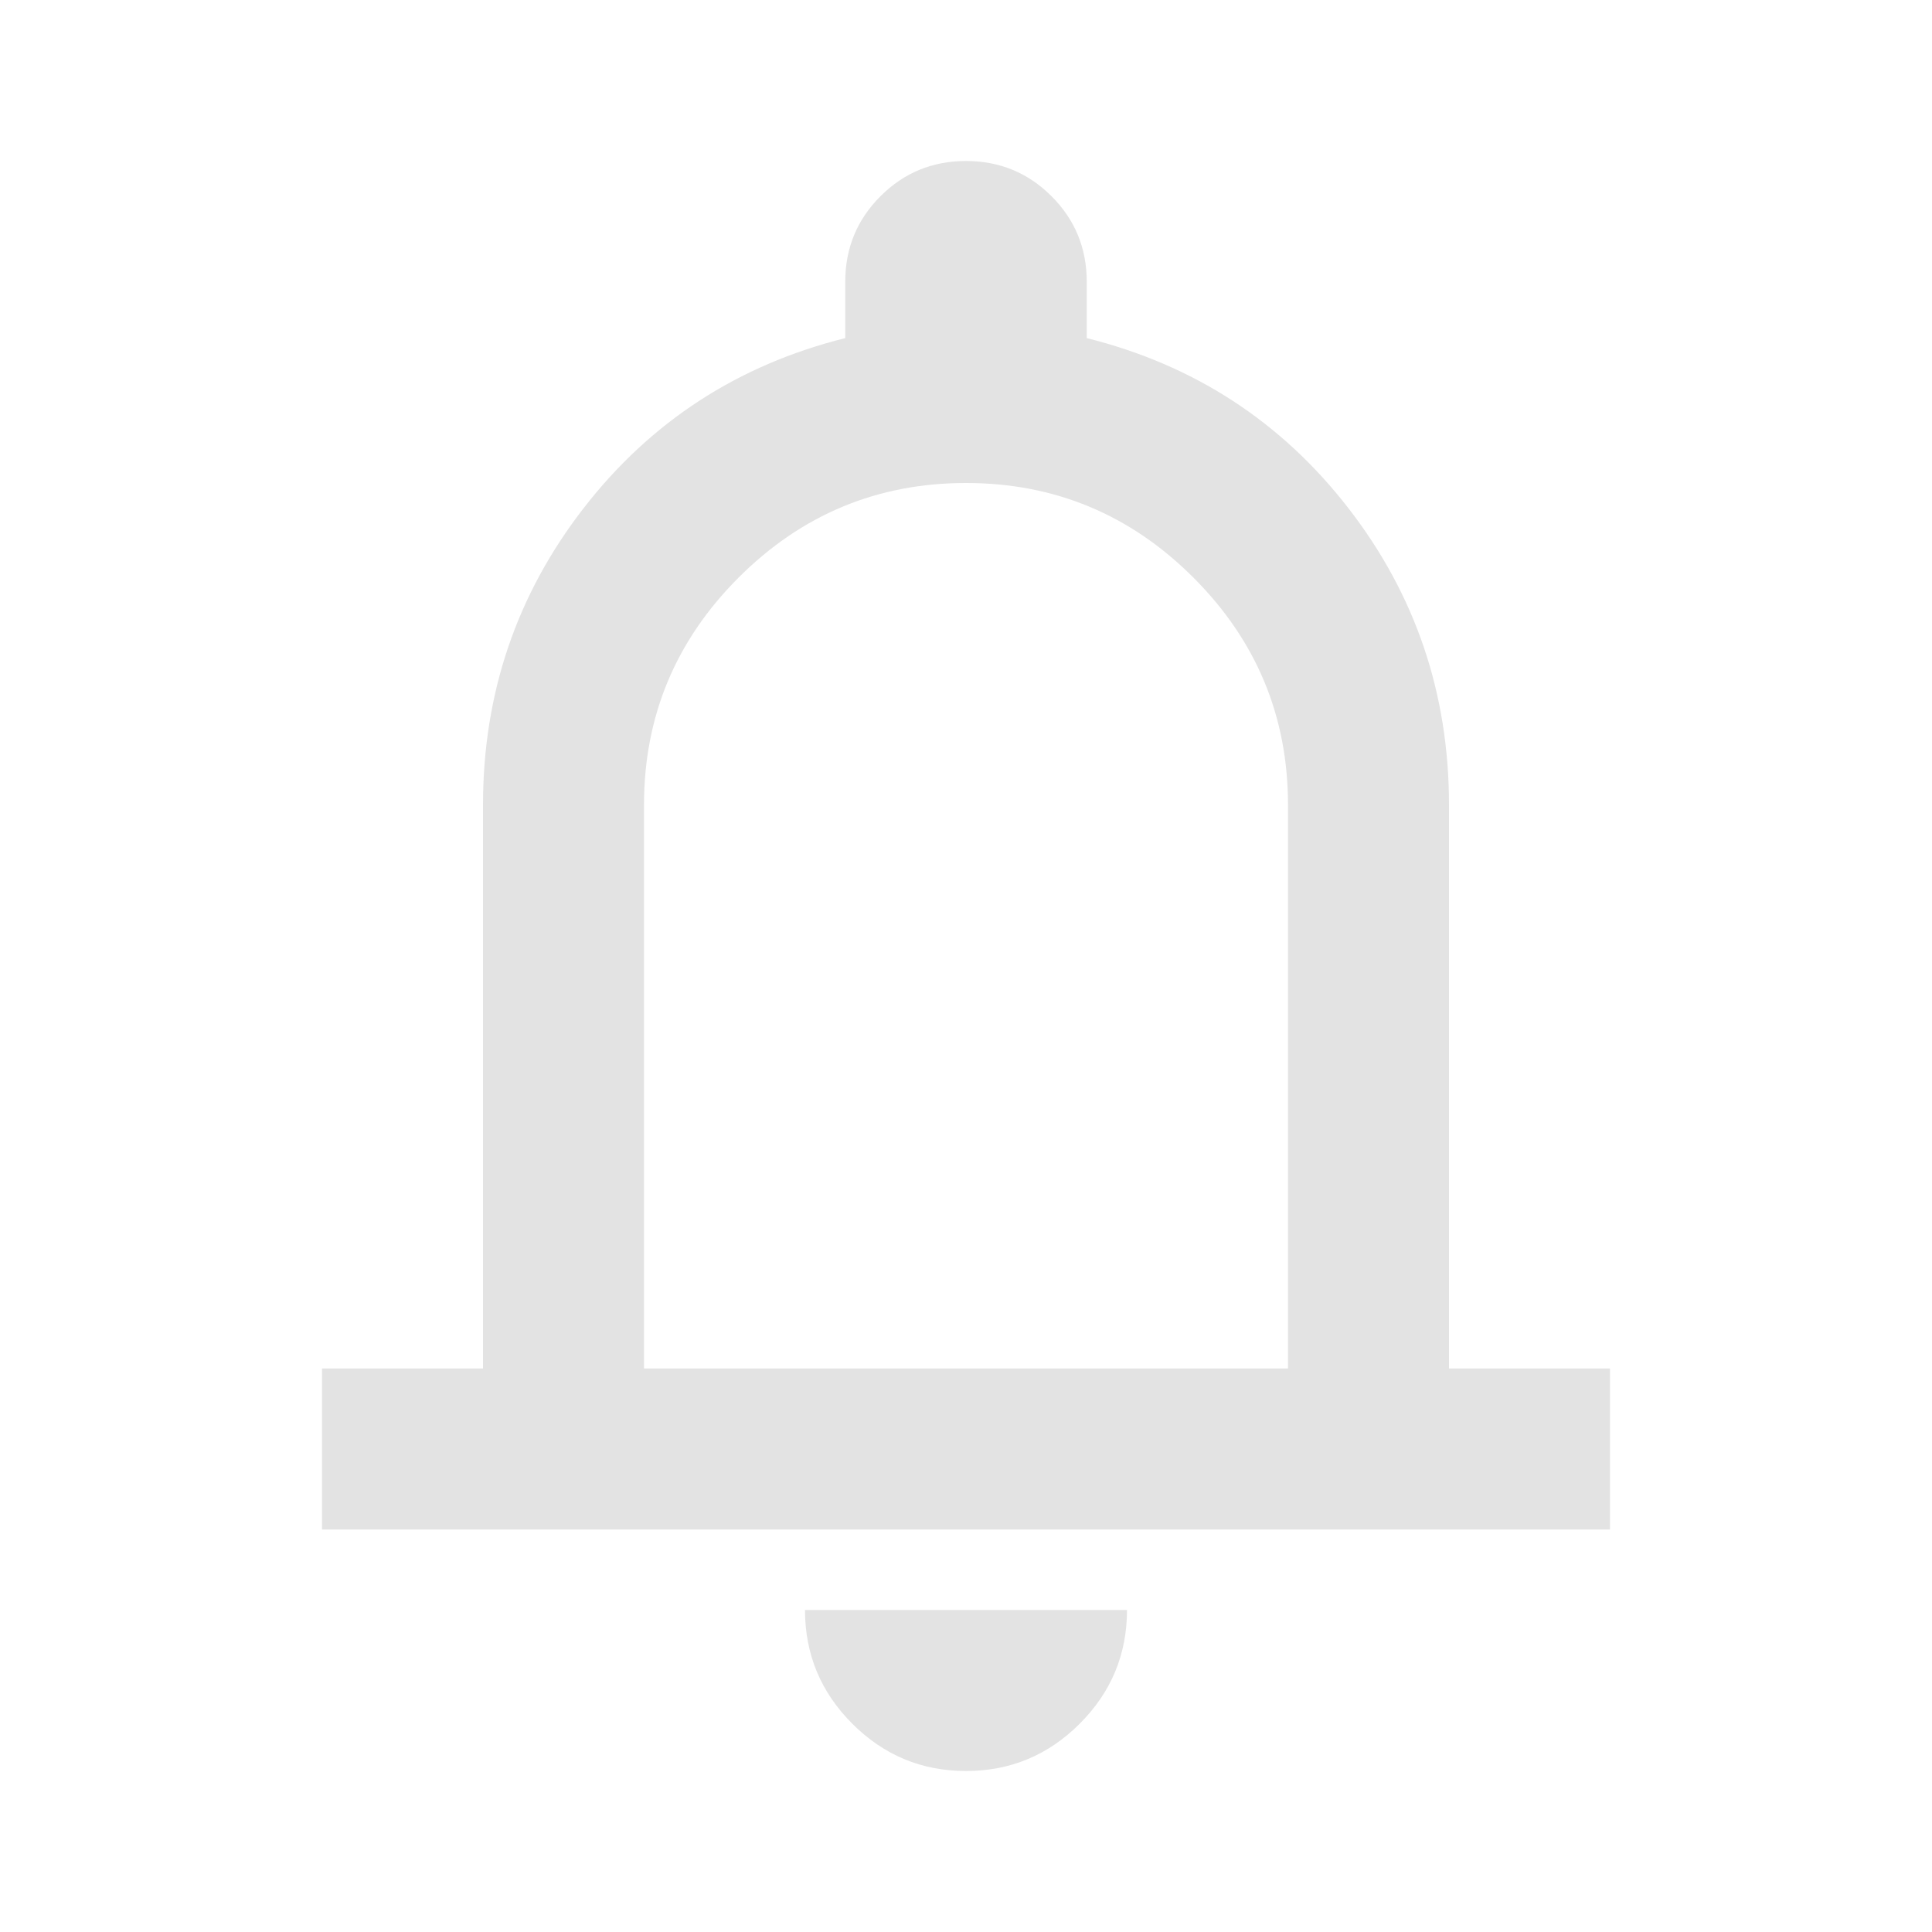
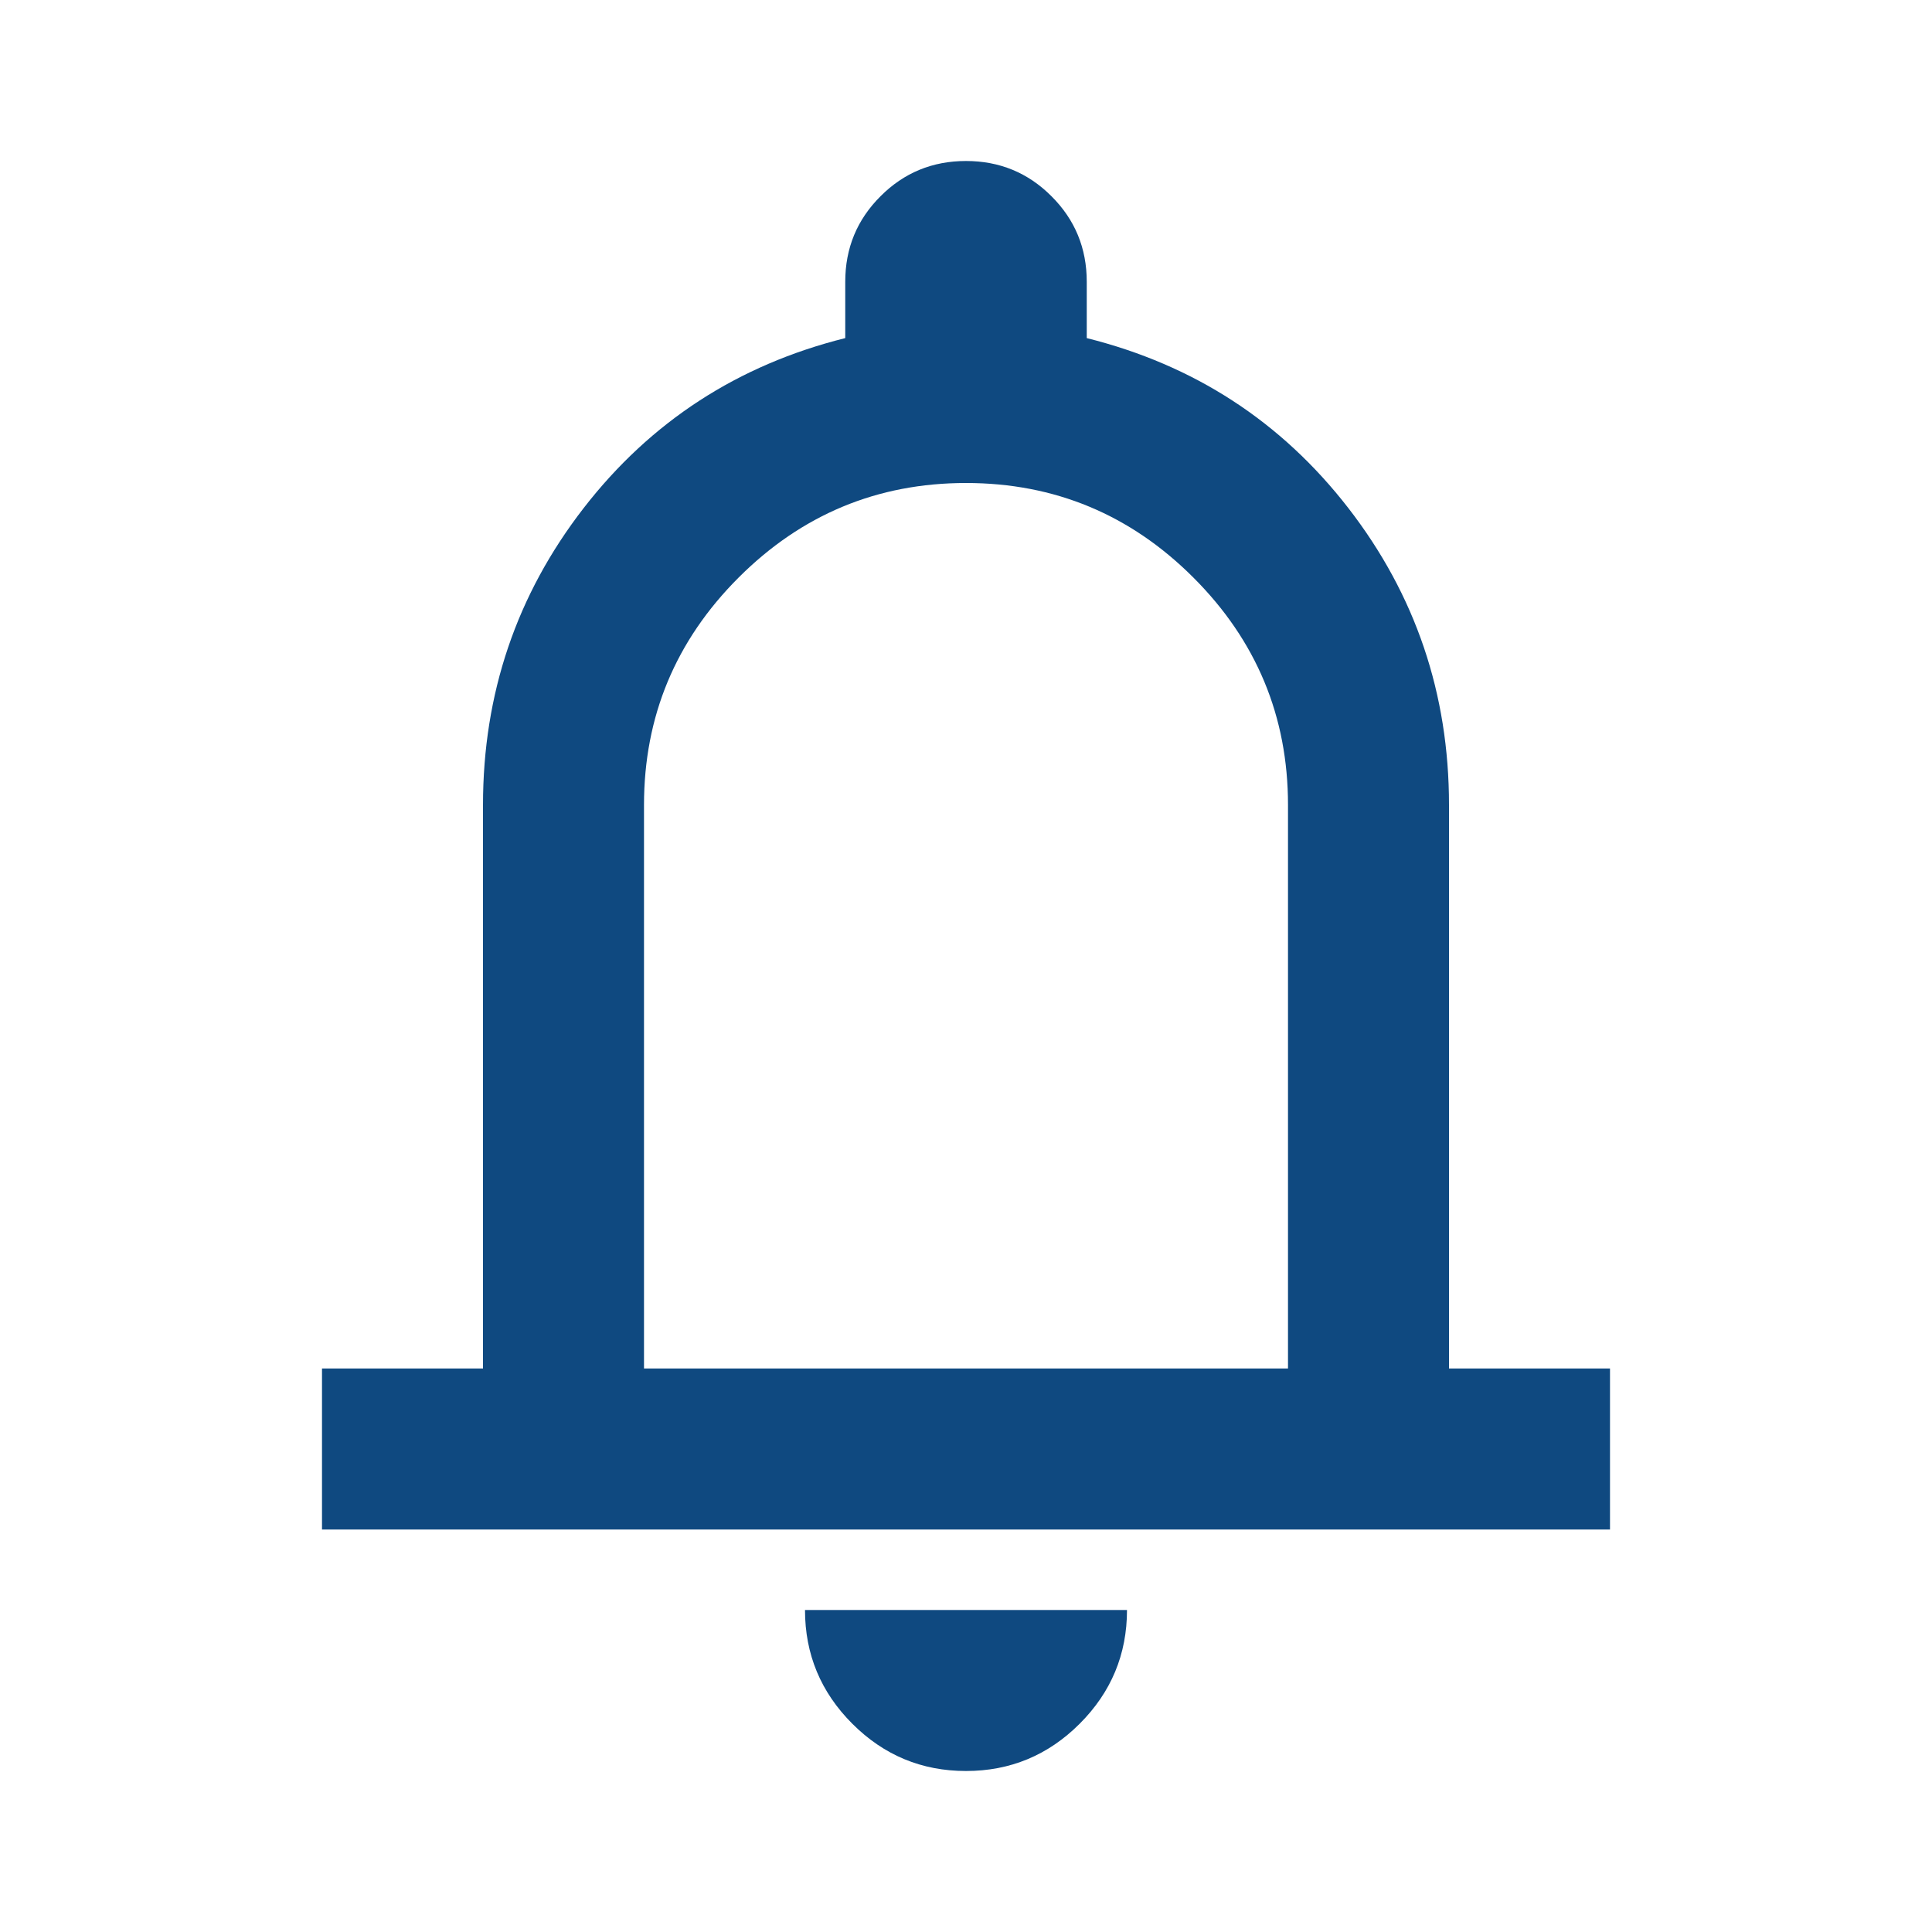
- <svg xmlns="http://www.w3.org/2000/svg" height="24px" viewBox="0 -960 960 960" width="24px" fill="#e3e3e3">
-   <path d="M160-200v-80h80v-280q0-83 50-147.5T420-792v-28q0-25 17.5-42.5T480-880q25 0 42.5 17.5T540-820v28q80 20 130 84.5T720-560v280h80v80H160Zm320-300Zm0 420q-33 0-56.5-23.5T400-160h160q0 33-23.5 56.5T480-80ZM320-280h320v-280q0-66-47-113t-113-47q-66 0-113 47t-47 113v280Z" />
+ <svg xmlns="http://www.w3.org/2000/svg" width="24" height="24" viewBox="0 0 24 24" fill="none">
+   <path d="M4 19V17H6V10C6 8.617 6.417 7.388 7.25 6.312C8.083 5.237 9.167 4.533 10.5 4.2V3.5C10.5 3.083 10.646 2.729 10.938 2.438C11.229 2.146 11.583 2 12 2C12.417 2 12.771 2.146 13.062 2.438C13.354 2.729 13.5 3.083 13.5 3.5V4.2C14.833 4.533 15.917 5.237 16.75 6.312C17.583 7.388 18 8.617 18 10V17H20V19H4ZM12 22C11.45 22 10.979 21.804 10.588 21.413C10.196 21.021 10 20.55 10 20H14C14 20.55 13.804 21.021 13.412 21.413C13.021 21.804 12.55 22 12 22ZM8 17H16V10C16 8.9 15.608 7.958 14.825 7.175C14.042 6.392 13.1 6 12 6C10.9 6 9.958 6.392 9.175 7.175C8.392 7.958 8 8.9 8 10V17Z" fill="#0F4980" />
</svg>
